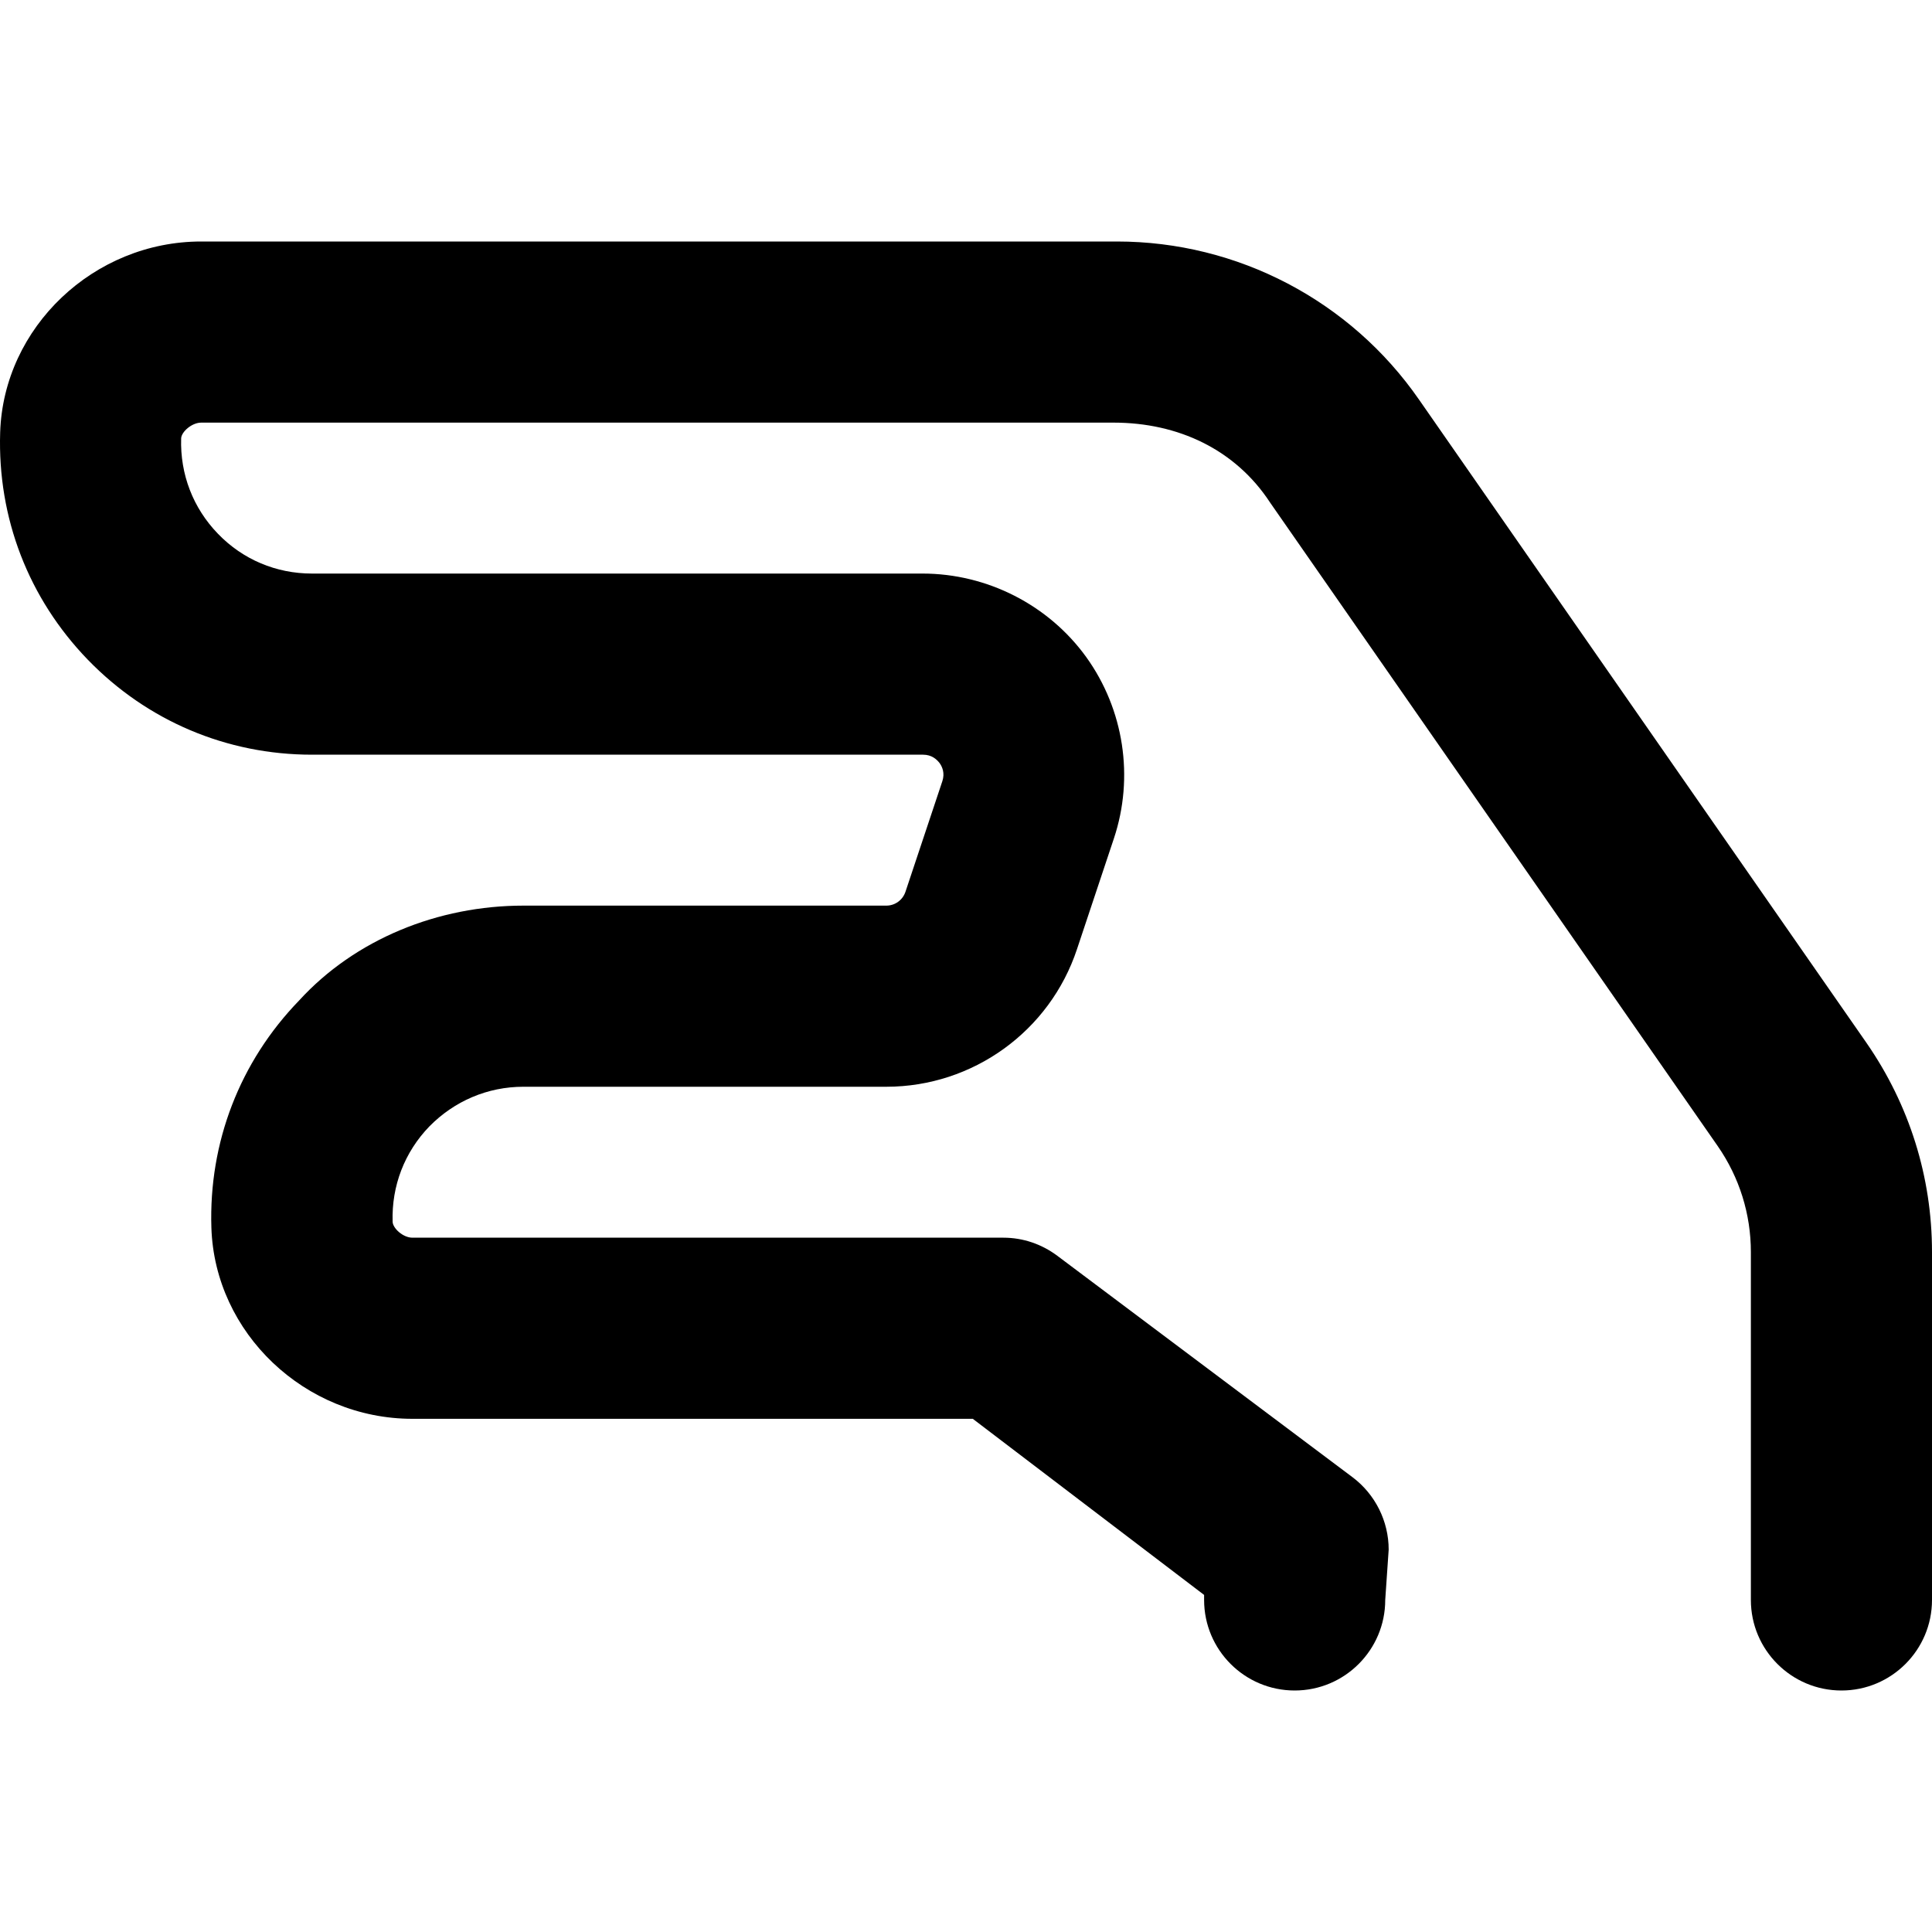
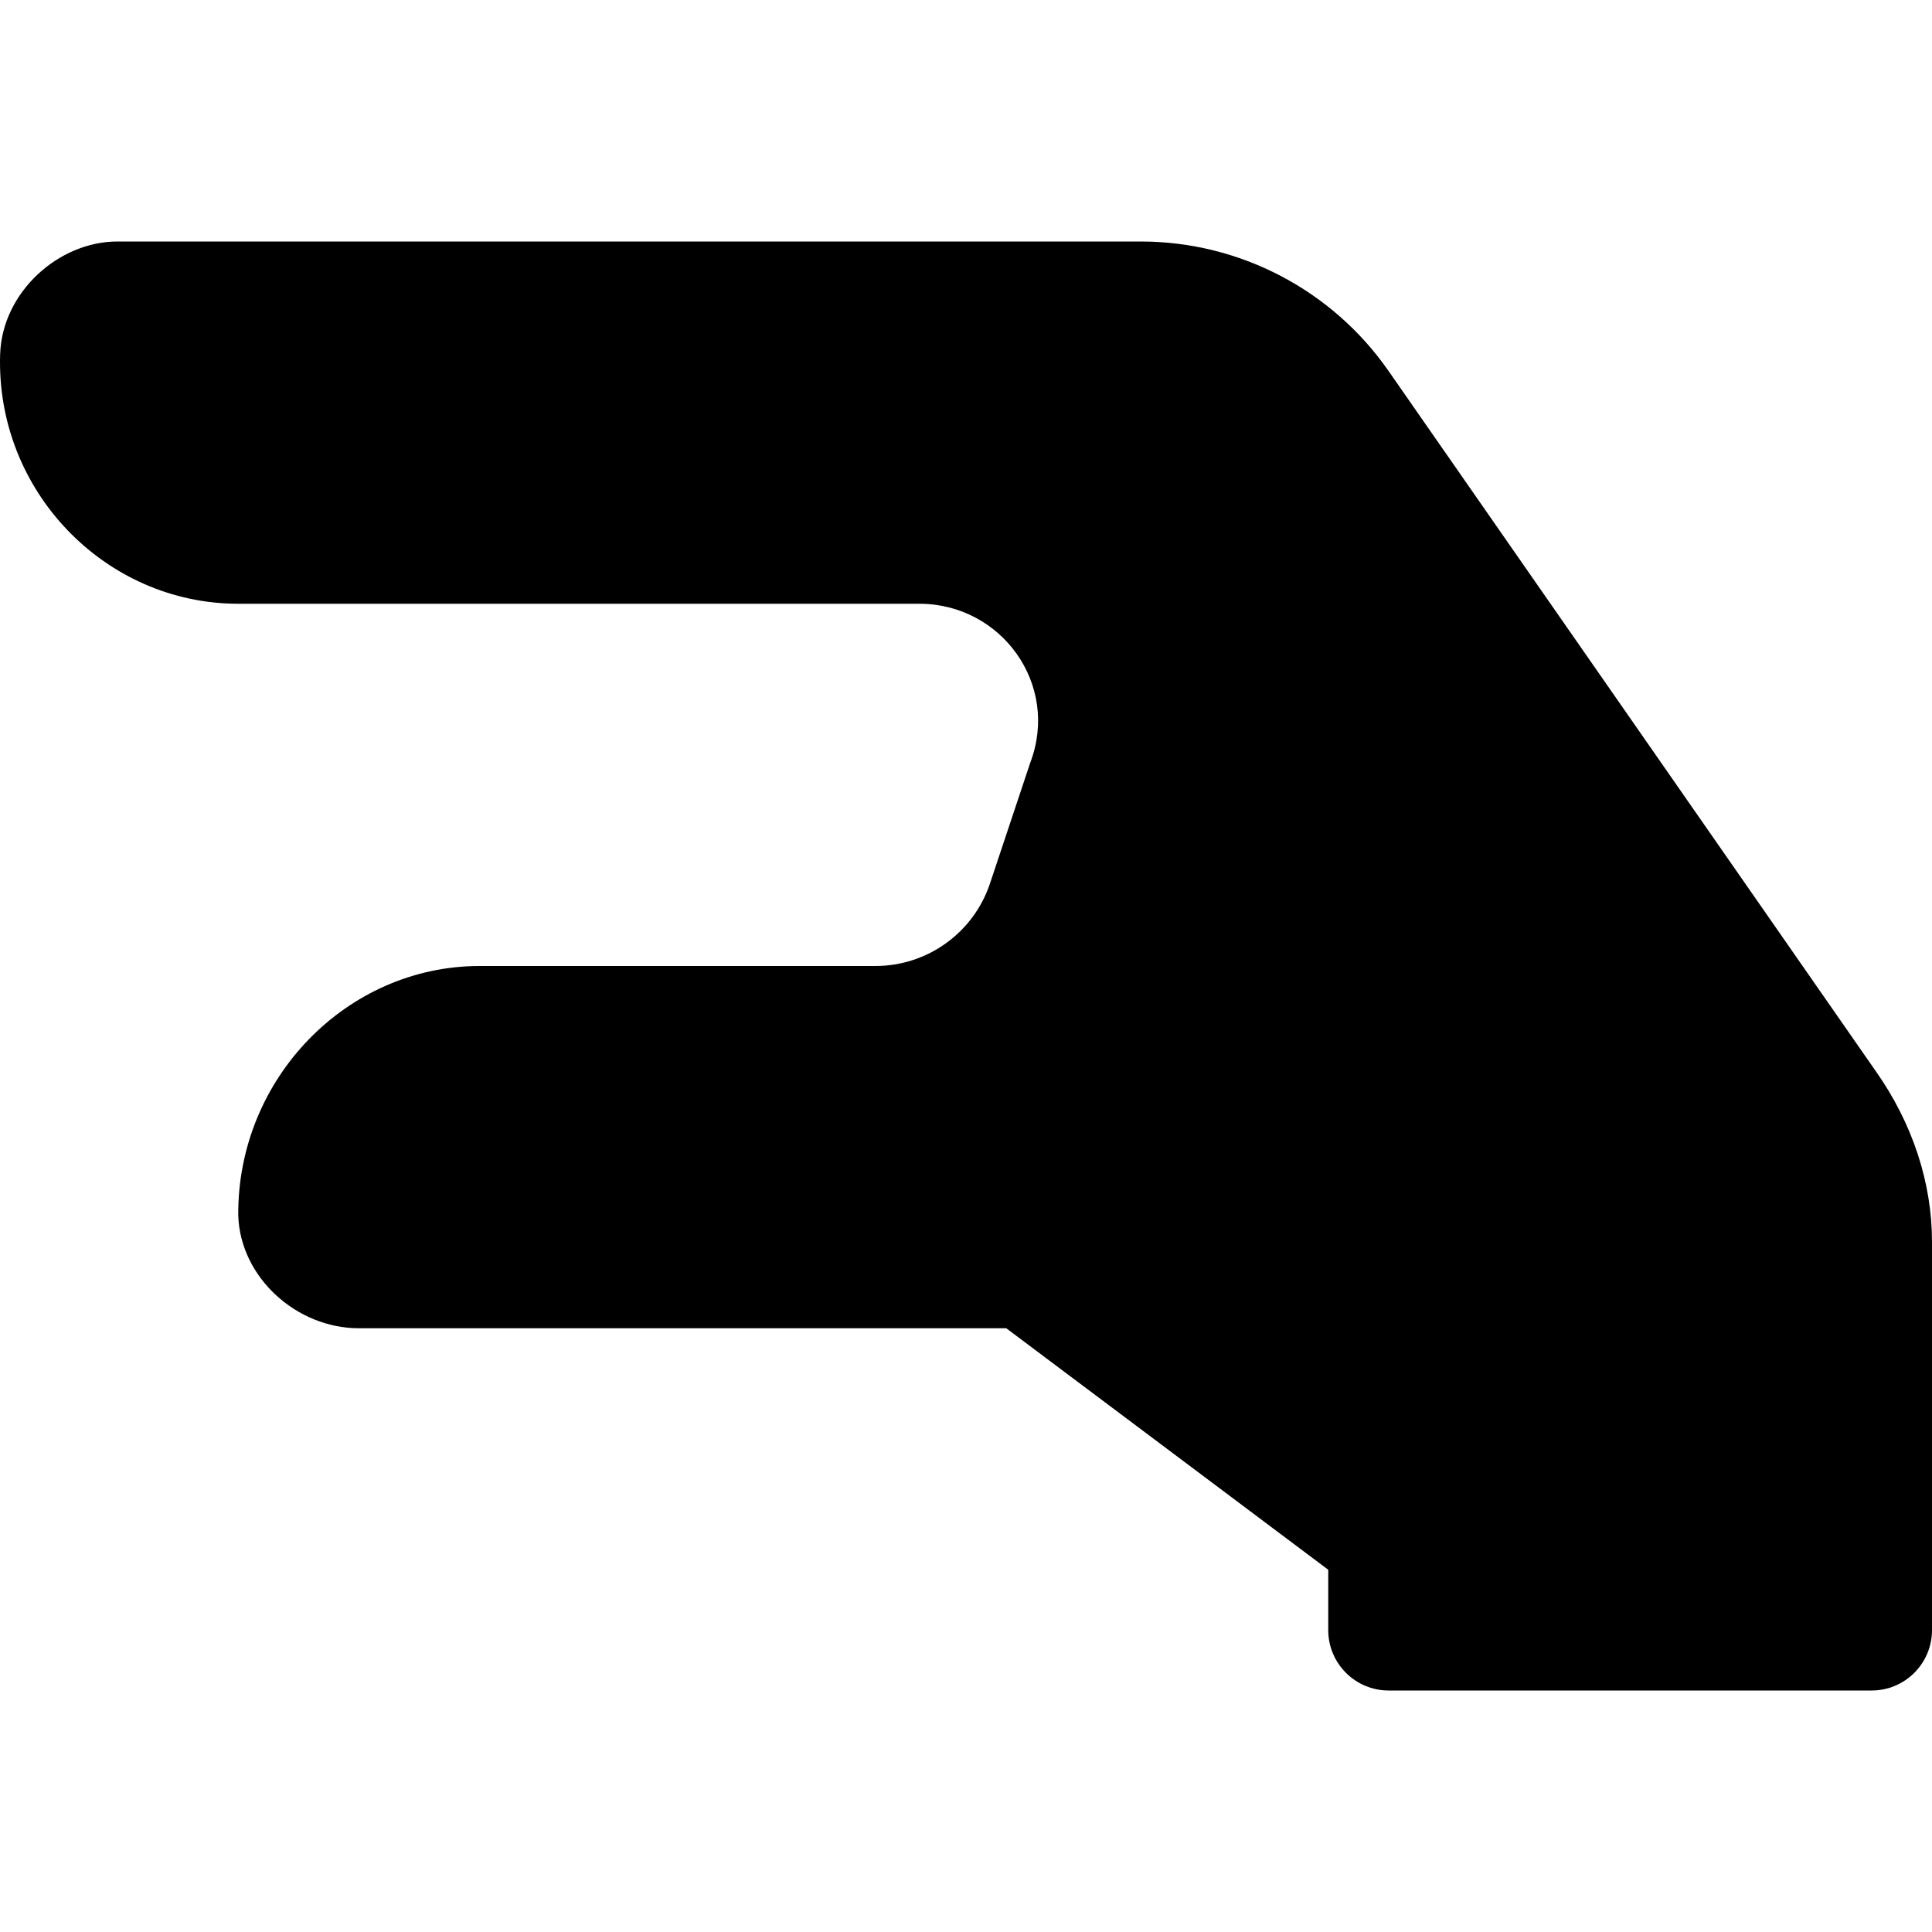
<svg xmlns="http://www.w3.org/2000/svg" viewBox="0 0 512 512">
-   <path d="M512 331.8V424c0 13.25-10.75 24-24 24c-13.25 0-24-10.75-24-24v-92.17c0-10.09-3.031-19.8-8.766-28.08l-118.6-170.5C327.4 119.1 312.2 112 295.1 112H53.32c-2.5 0-5.25 2.453-5.313 4.172c-.297 9.5 3.156 18.47 9.75 25.28C64.36 148.3 73.2 152 82.67 152h161.8c17.09 0 33.4 8.281 43.4 22.14c9.984 13.88 12.73 31.83 7.328 48.05l-9.781 29.34C278.2 273.3 257.8 288 234.9 288H138.7C129.2 288 120.4 291.8 113.8 298.5c-6.594 6.812-10.05 15.78-9.75 25.28C104.1 325.5 106.8 328 109.3 328h156.6c5.188 0 10.14 1.688 14.3 4.797l78.22 58.67c6.031 4.531 9.594 11.66 9.594 19.2L367.1 424c0 13.25-10.75 24-24 24s-24-10.75-24-24v-1.328L257.8 376H109.3c-28.48 0-52.39-22.72-53.28-50.64c-.719-22.61 7.531-43.98 23.23-60.2C94.1 248.9 116.1 240 138.7 240h96.19c2.297 0 4.328-1.469 5.063-3.656l9.781-29.33c.703-2.141-.016-3.797-.734-4.797C248.2 201.2 246.9 200 244.6 200H82.67c-22.58 0-43.67-8.938-59.39-25.16C7.575 158.6-.675 137.3 .043 114.6C.934 86.72 24.84 64 53.32 64h242.7c31.94 0 61.86 15.67 80.05 41.92l118.6 170.5C506 292.8 512 311.9 512 331.8z" />
+   <path d="M512 329.1V432c0 8.836-7.164 16-16 16H368c-8.836 0-16-7.164-16-16V416l-85.33-64H95.1c-16.47 0-31.44-13.44-31.96-29.9C62.87 285.8 91.96 256 127.1 256h104.9c13.77 0 26-8.811 30.36-21.88l10.67-32C280.9 181.4 265.4 160 243.6 160H63.1C27.95 160-1.129 130.2 .035 93.9C.562 77.44 15.53 64 31.1 64h271.2c26.26 0 50.84 12.88 65.79 34.47l128.8 185.1C507 297.8 512 313.7 512 329.1z" />
</svg>
